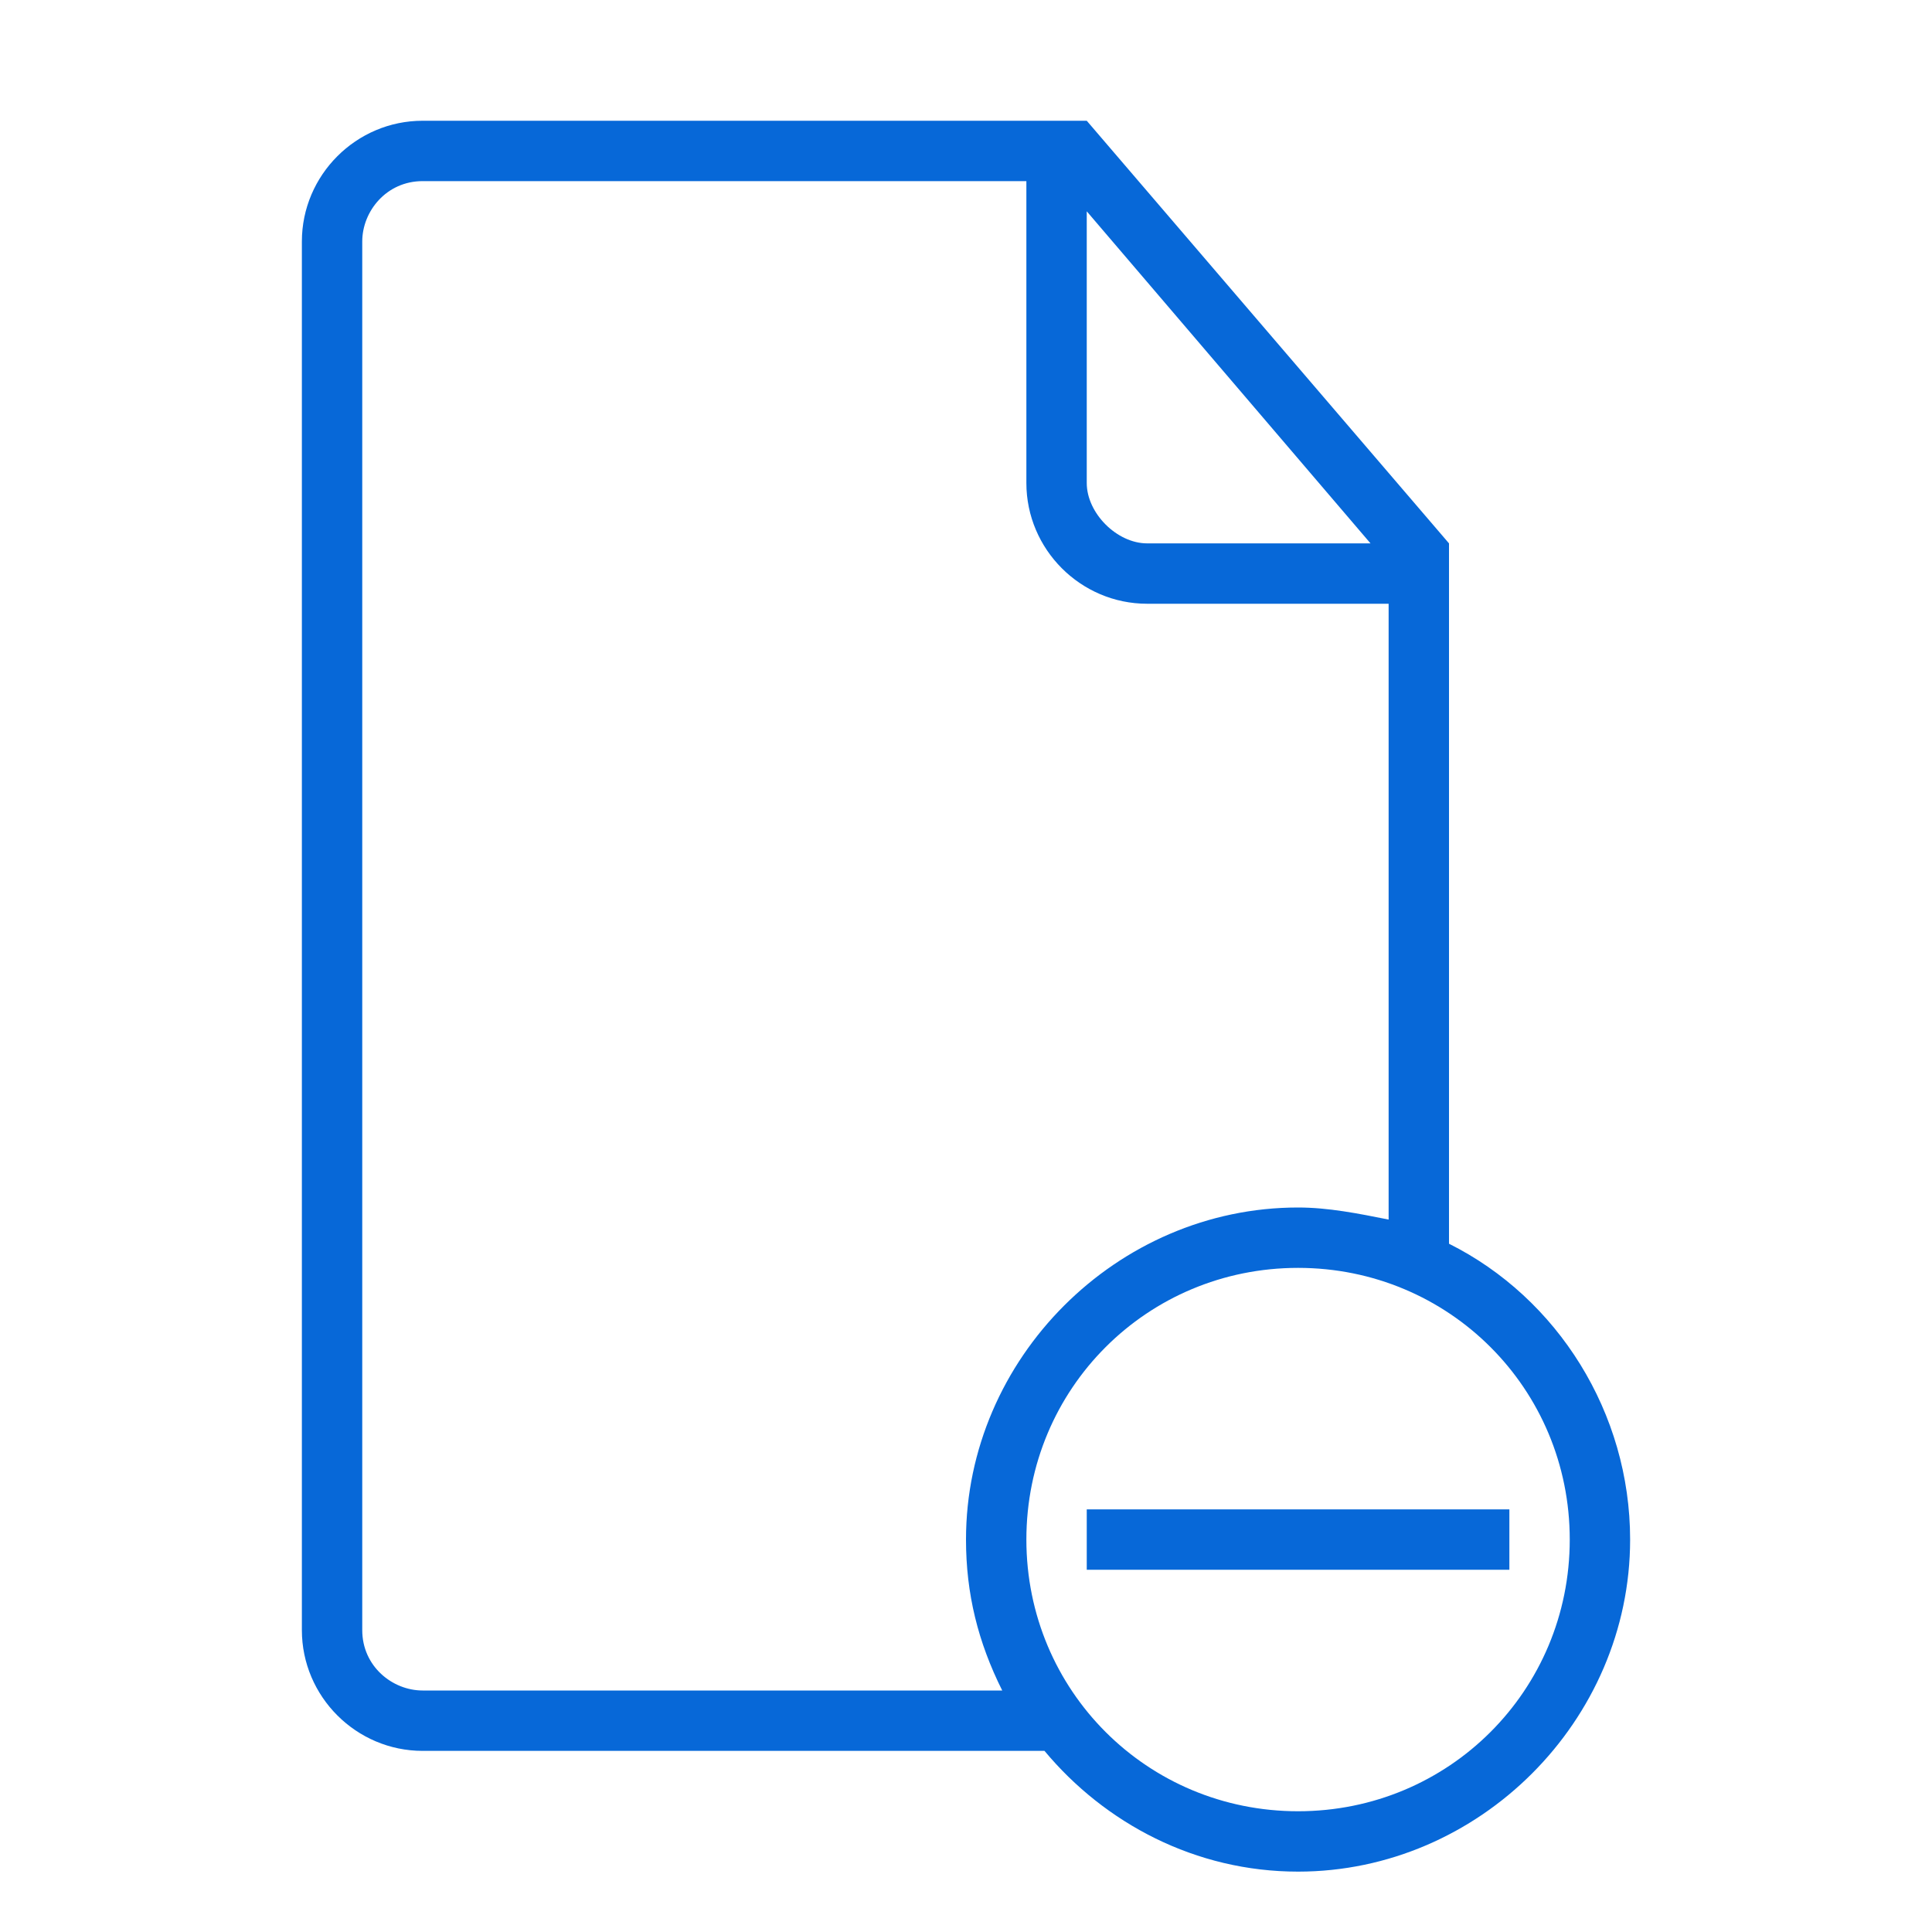
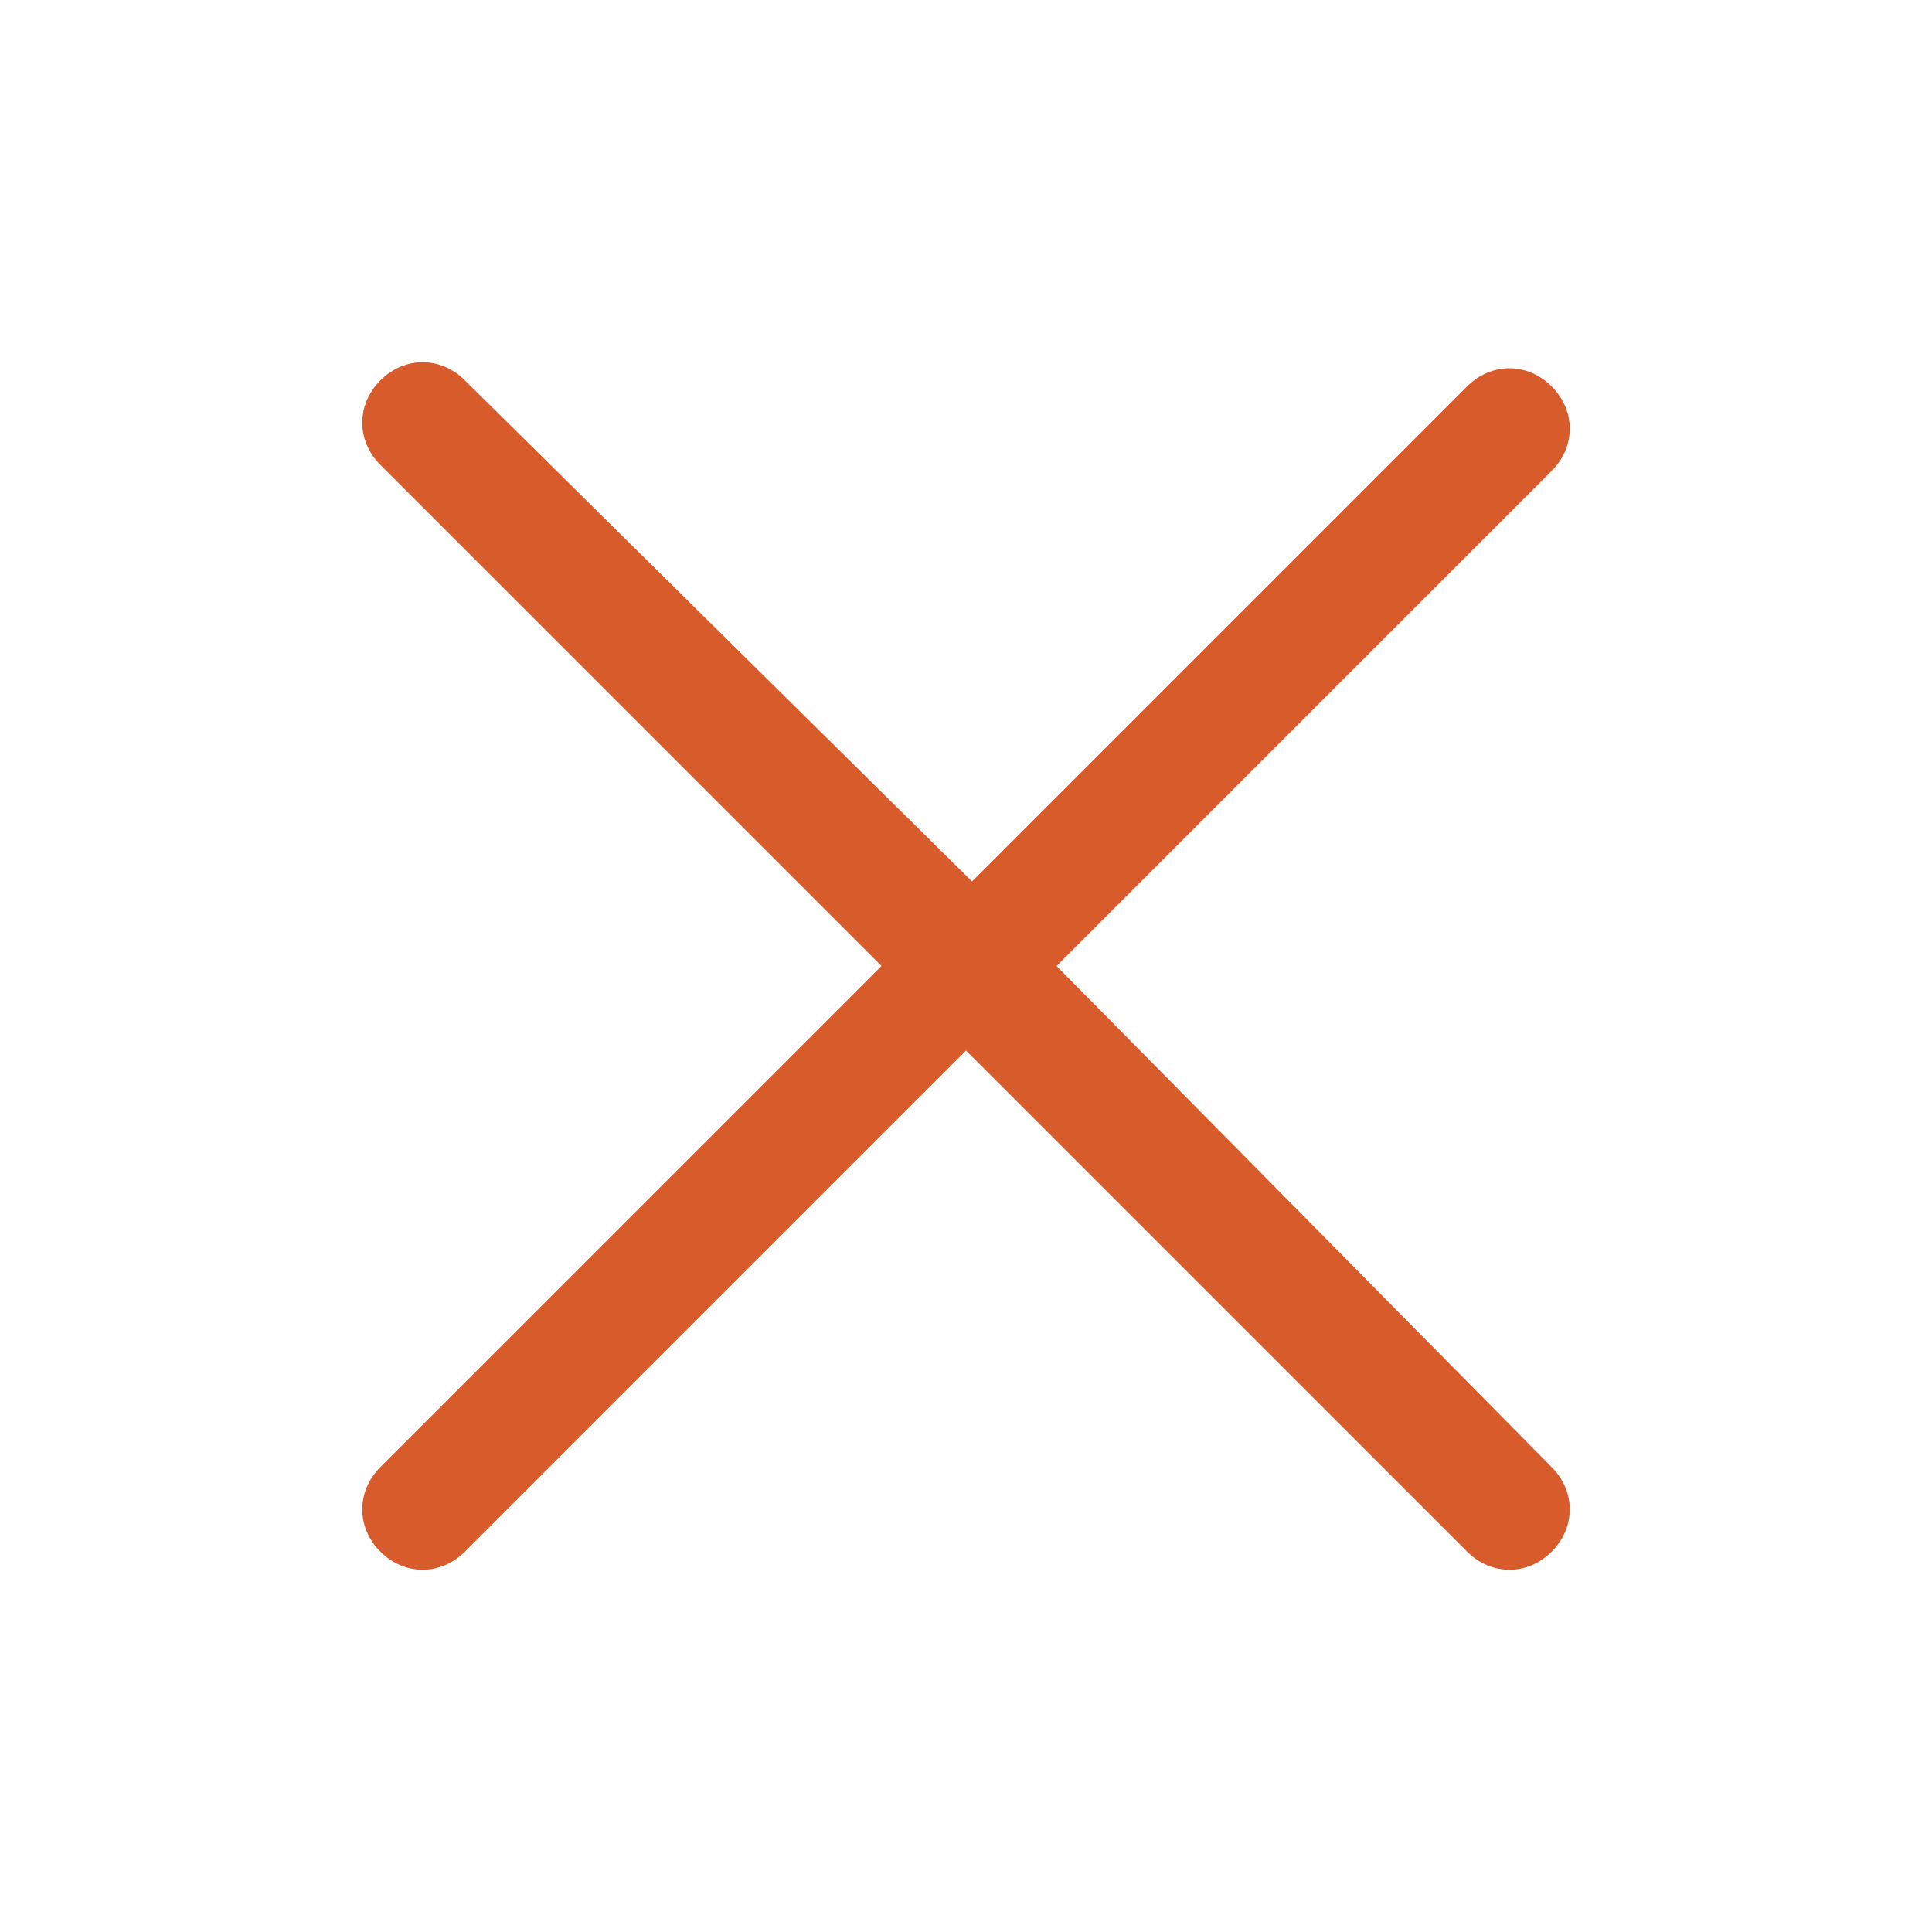
- <svg xmlns="http://www.w3.org/2000/svg" height="32" viewBox="0 0 32 32" width="32" version="1">
-   <g style="fill-rule:evenodd;fill:none">
-     <g fill="#0768d8">
-       <path d="M17.3 29L7 29C5.9 29 5 28.1 5 27L5 4C5 2.9 5.9 2 7 2L17.5 2 17.5 2 18 2 24 9 24 9.5 24 20.6C25.8 21.5 27 23.4 27 25.5 27 28.5 24.5 31 21.5 31 19.8 31 18.3 30.2 17.3 29L17.3 29 17.3 29ZM16.6 28L7 28C6.5 28 6 27.6 6 27L6 4C6 3.5 6.4 3 7 3L17 3 17 8C17 9.1 17.9 10 19 10L23 10 23 20.2C22.5 20.1 22 20 21.5 20 18.5 20 16 22.5 16 25.5 16 26.4 16.2 27.2 16.6 28L16.6 28 16.6 28ZM18 3.5L18 8C18 8.5 18.5 9 19 9L22.7 9 18 3.5 18 3.5ZM21.5 30C24 30 26 28 26 25.5 26 23 24 21 21.5 21 19 21 17 23 17 25.5 17 28 19 30 21.5 30L21.5 30ZM18 25L18 26 25 26 25 25 18 25 18 25Z" />
-     </g>
-   </g>
+ <svg xmlns="http://www.w3.org/2000/svg" height="32" viewBox="0 0 32 32" width="32">
+   <path d="M17.5 16l8.2-8.2c0.4-0.4 0.4-1 0-1.4 -0.4-0.4-1-0.4-1.4 0l-8.2 8.2L7.7 6.3c-0.4-0.4-1-0.4-1.4 0 -0.4 0.4-0.4 1 0 1.4l8.3 8.3 -8.3 8.3c-0.4 0.4-0.4 1 0 1.4 0.4 0.4 1 0.4 1.4 0l8.3-8.3 8.3 8.3c0.4 0.4 1 0.4 1.4 0 0.4-0.4 0.4-1 0-1.4L17.5 16z" fill="#D75B2B" />
</svg>
